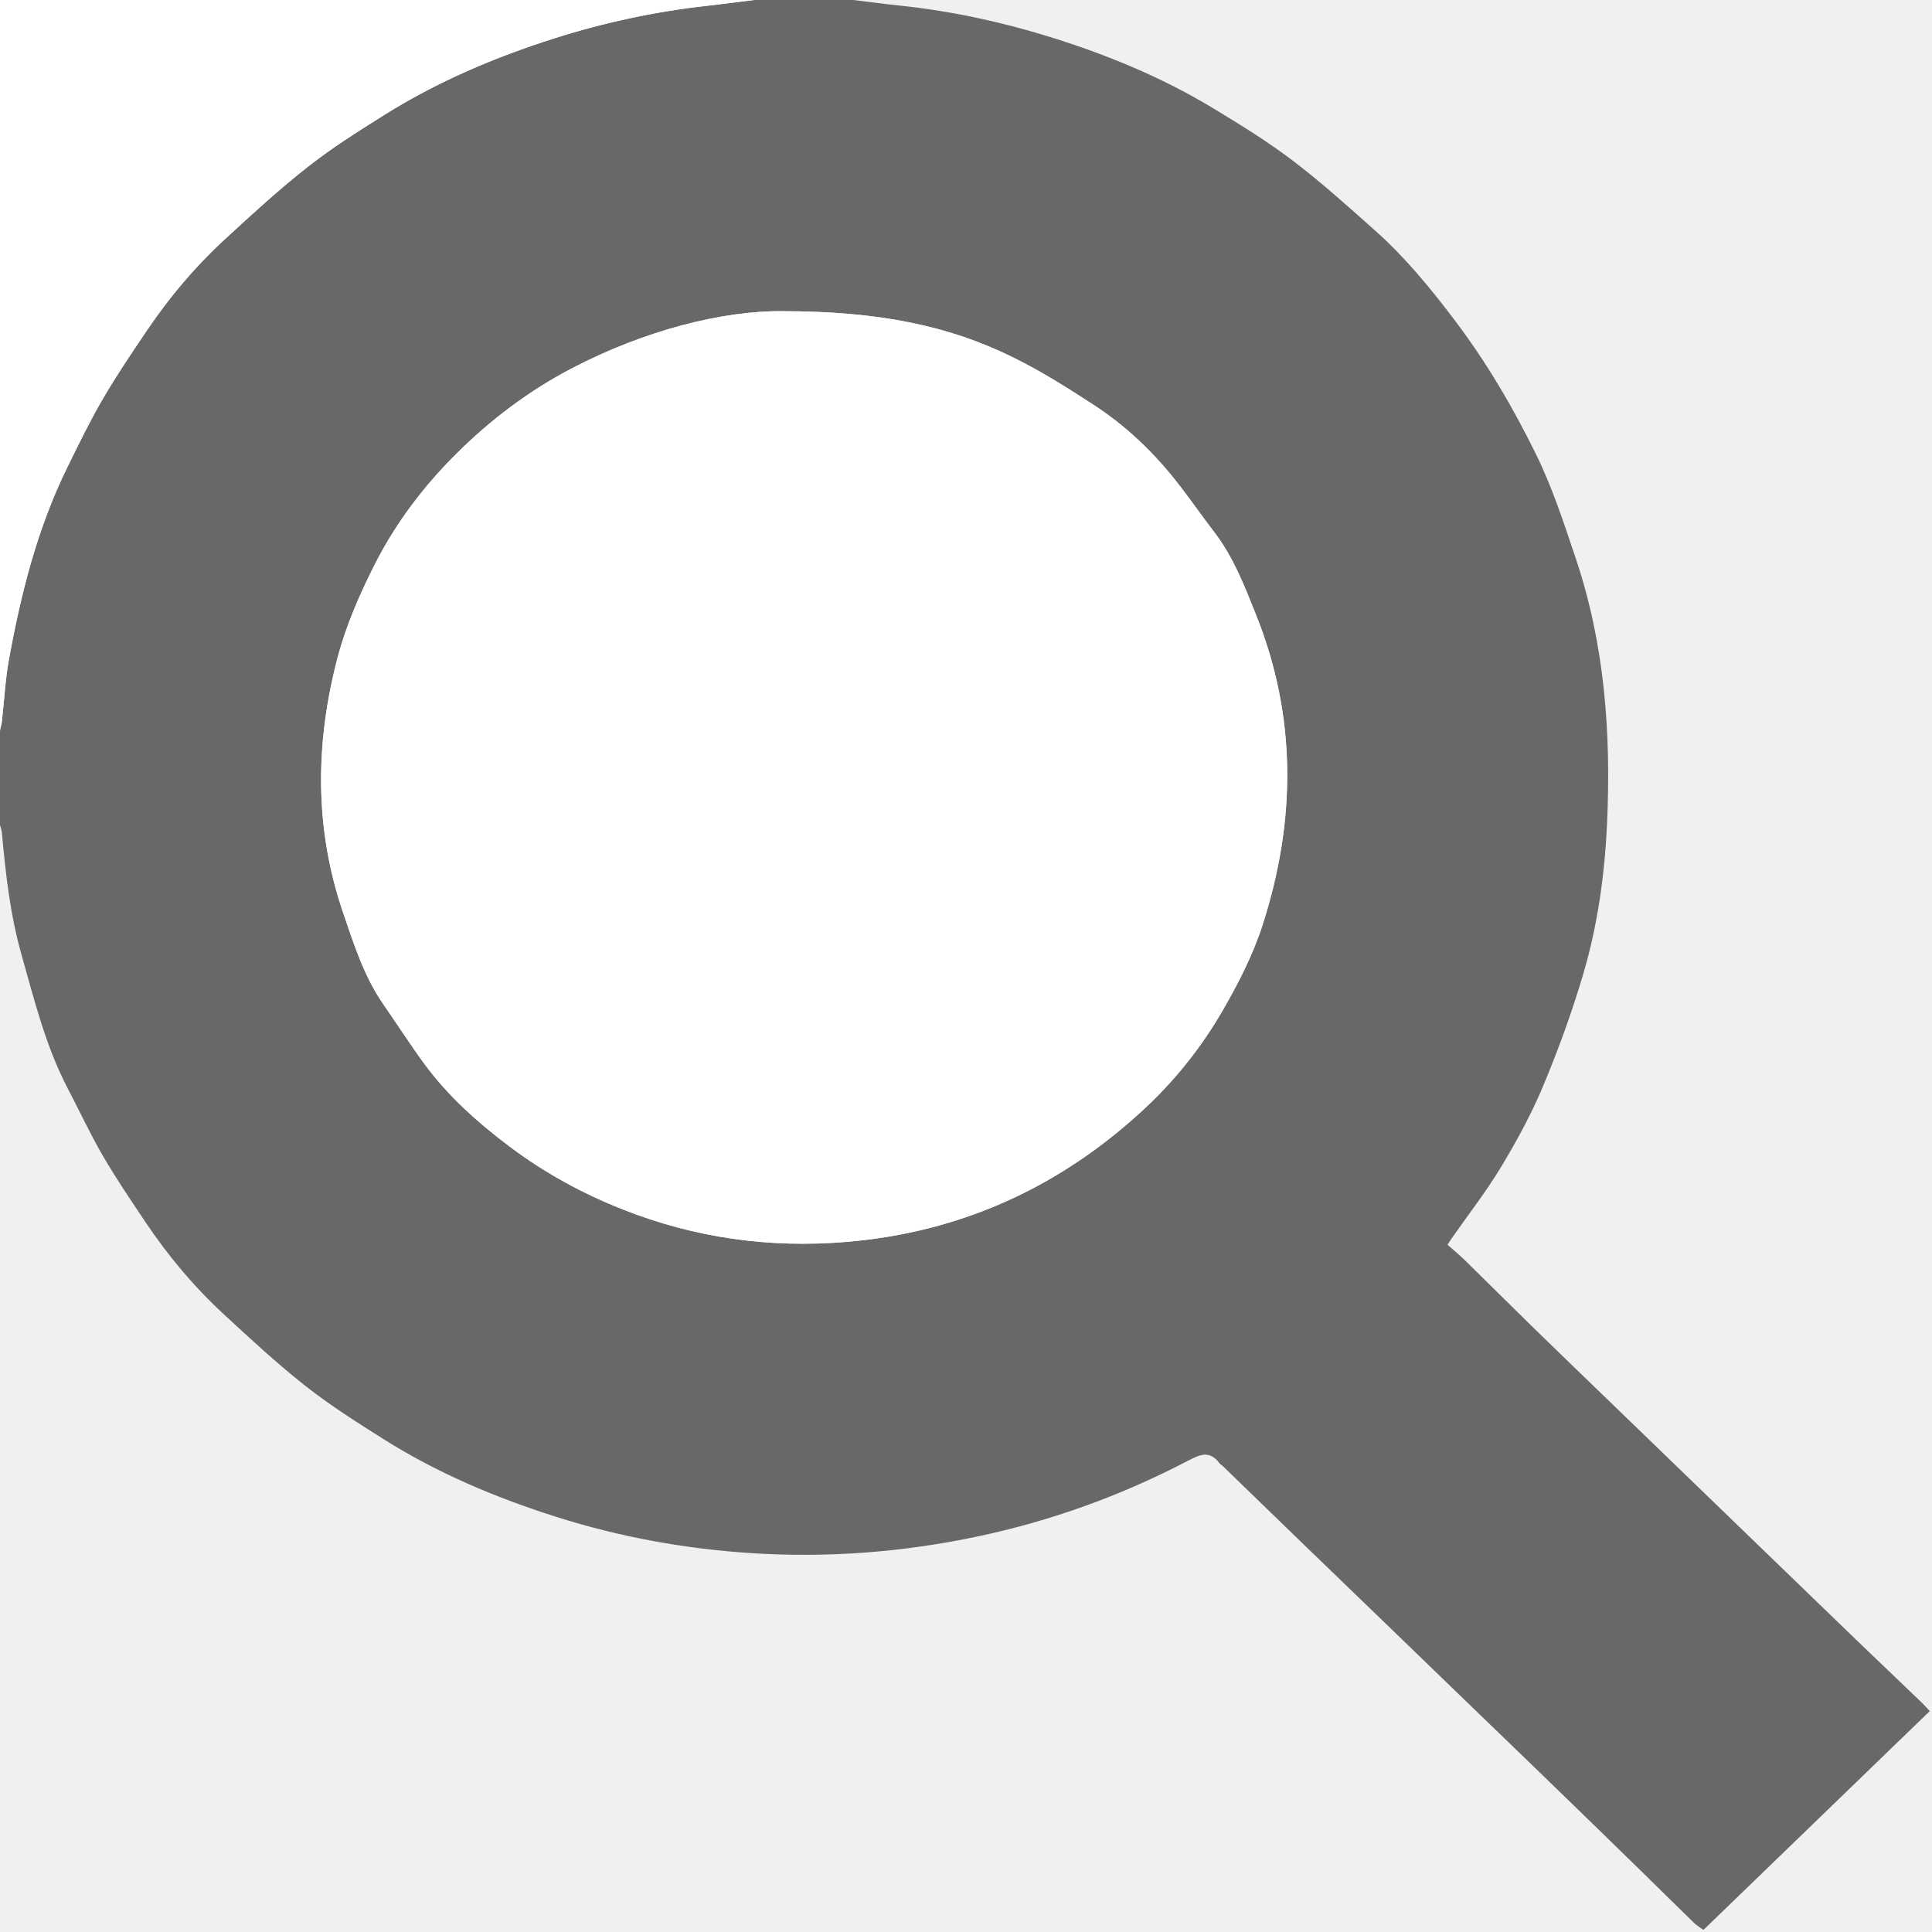
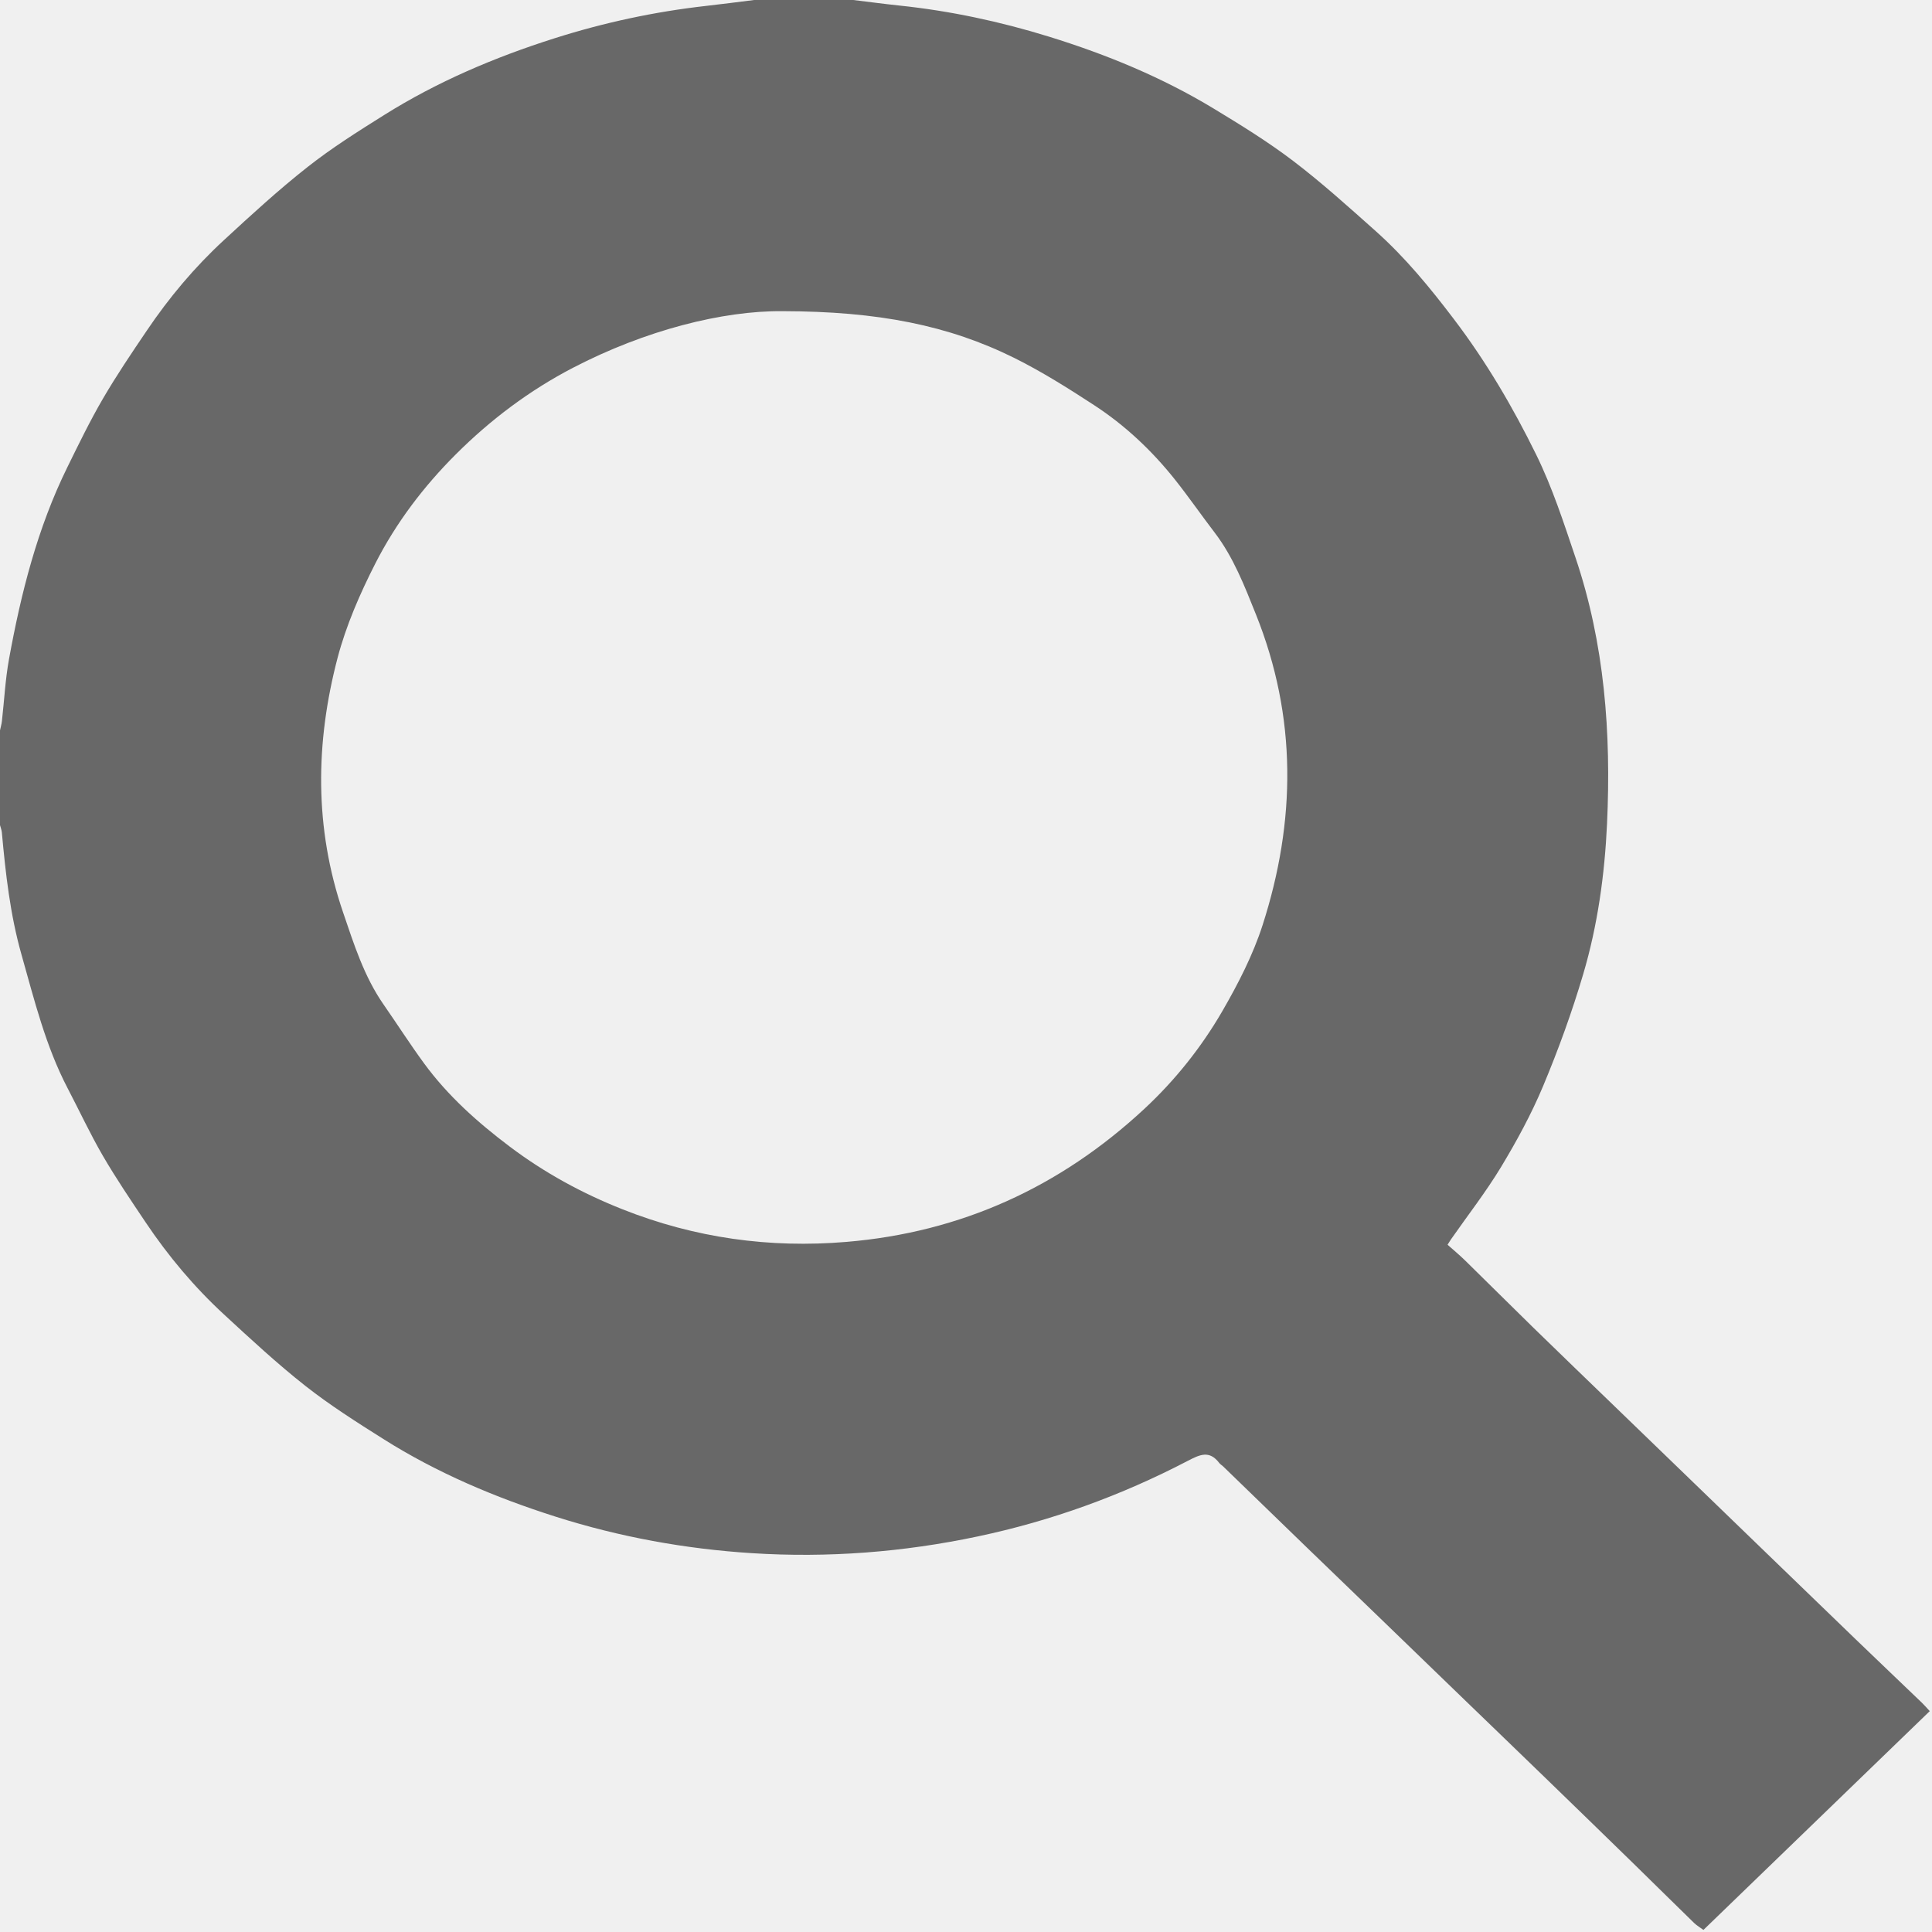
<svg xmlns="http://www.w3.org/2000/svg" version="1.1" id="Layer_1" x="0px" y="0px" width="50px" height="50px" viewBox="0 0 50 50" enable-background="new 0 0 50 50" xml:space="preserve">
  <g>
    <path fill="transparent" d="M22.082,0C31.388,0,40.694,0,50,0c0,17.438,0,34.875,0,52.313c-16.667,0-33.333,0-50,0   c0-10.319,0-20.639,0-30.958c0.017,0.064,0.042,0.127,0.048,0.191c0.097,1.066,0.214,2.124,0.508,3.161   c0.333,1.176,0.623,2.364,1.192,3.454c0.304,0.584,0.582,1.183,0.913,1.751c0.343,0.59,0.728,1.157,1.108,1.724   c0.585,0.874,1.259,1.674,2.029,2.385c0.686,0.633,1.372,1.27,2.103,1.846c0.639,0.503,1.33,0.941,2.018,1.375   c1.394,0.88,2.899,1.515,4.463,2.012c1.655,0.526,3.35,0.834,5.079,0.944c1.968,0.125,3.914-0.026,5.847-0.434   c1.898-0.402,3.705-1.056,5.425-1.952c0.322-0.168,0.567-0.284,0.823,0.054c0.025,0.033,0.065,0.054,0.095,0.083   c0.726,0.703,1.451,1.407,2.178,2.11c0.666,0.644,1.333,1.286,2,1.93c0.703,0.679,1.405,1.358,2.107,2.037   c0.672,0.649,1.346,1.297,2.017,1.948c0.786,0.762,1.572,1.525,2.356,2.29c0.513,0.5,1.022,1.005,1.535,1.505   c0.071,0.069,0.159,0.119,0.241,0.179c1.956-1.891,3.903-3.773,5.857-5.662c-0.089-0.095-0.143-0.159-0.203-0.217   c-0.571-0.548-1.144-1.093-1.714-1.642c-0.698-0.672-1.393-1.346-2.09-2.019c-0.702-0.679-1.404-1.358-2.107-2.037   c-0.684-0.661-1.369-1.322-2.053-1.984c-0.696-0.673-1.395-1.344-2.088-2.021c-0.591-0.577-1.176-1.161-1.766-1.739   c-0.147-0.143-0.305-0.274-0.458-0.411c0.045-0.072,0.066-0.108,0.09-0.142c0.434-0.622,0.903-1.222,1.294-1.87   c0.406-0.672,0.785-1.369,1.088-2.093c0.395-0.944,0.747-1.912,1.037-2.894c0.374-1.266,0.557-2.577,0.618-3.898   c0.108-2.343-0.061-4.655-0.819-6.895c-0.304-0.899-0.592-1.797-1.014-2.655c-0.607-1.236-1.296-2.409-2.127-3.503   c-0.62-0.816-1.265-1.605-2.028-2.284c-0.697-0.62-1.391-1.249-2.132-1.813c-0.654-0.498-1.357-0.931-2.06-1.357   C30.073,2,28.639,1.41,27.153,0.95c-1.269-0.393-2.562-0.668-3.882-0.807C22.874,0.101,22.478,0.048,22.082,0z" />
    <path fill="#686868" d="M22.082,0c0.396,0.048,0.791,0.101,1.188,0.143c1.321,0.138,2.613,0.414,3.882,0.807   C28.639,1.41,30.073,2,31.41,2.81c0.703,0.426,1.407,0.86,2.06,1.357c0.74,0.564,1.435,1.192,2.132,1.813   c0.763,0.68,1.409,1.468,2.028,2.284c0.831,1.094,1.52,2.267,2.127,3.503c0.421,0.858,0.71,1.756,1.014,2.655   c0.758,2.24,0.927,4.552,0.819,6.895c-0.061,1.321-0.243,2.632-0.618,3.898c-0.29,0.982-0.642,1.95-1.037,2.894   c-0.303,0.724-0.683,1.421-1.088,2.093c-0.392,0.648-0.86,1.248-1.294,1.87c-0.024,0.034-0.045,0.071-0.09,0.142   c0.153,0.136,0.311,0.267,0.458,0.411c0.591,0.578,1.175,1.162,1.766,1.739c0.693,0.676,1.392,1.348,2.088,2.021   c0.684,0.661,1.369,1.322,2.053,1.984c0.702,0.679,1.405,1.358,2.107,2.037c0.696,0.673,1.392,1.347,2.09,2.019   c0.57,0.549,1.143,1.094,1.714,1.642c0.06,0.058,0.115,0.122,0.203,0.217c-1.955,1.89-3.901,3.771-5.857,5.662   c-0.082-0.06-0.17-0.111-0.241-0.179c-0.514-0.5-1.022-1.004-1.535-1.505c-0.784-0.765-1.569-1.528-2.356-2.29   c-0.671-0.651-1.345-1.298-2.017-1.948c-0.703-0.679-1.404-1.358-2.107-2.037c-0.666-0.643-1.334-1.286-2-1.93   c-0.727-0.703-1.452-1.407-2.178-2.11c-0.03-0.029-0.07-0.05-0.095-0.083c-0.257-0.338-0.501-0.222-0.823-0.054   c-1.72,0.897-3.528,1.551-5.425,1.952c-1.932,0.409-3.879,0.559-5.847,0.434c-1.729-0.11-3.424-0.418-5.079-0.944   c-1.564-0.497-3.069-1.132-4.463-2.012c-0.688-0.434-1.379-0.872-2.018-1.375c-0.731-0.576-1.417-1.213-2.103-1.846   c-0.77-0.71-1.443-1.511-2.029-2.385c-0.38-0.567-0.765-1.134-1.108-1.724c-0.33-0.568-0.608-1.168-0.913-1.751   c-0.569-1.091-0.859-2.278-1.192-3.454c-0.294-1.037-0.411-2.096-0.508-3.161C0.042,21.481,0.017,21.418,0,21.354   c0-0.817,0-1.635,0-2.452c0.017-0.081,0.041-0.161,0.05-0.243c0.06-0.532,0.087-1.07,0.182-1.596   c0.312-1.715,0.737-3.398,1.51-4.969c0.294-0.598,0.586-1.2,0.921-1.775C3.015,9.715,3.408,9.134,3.8,8.555   C4.378,7.698,5.04,6.91,5.797,6.213C6.501,5.563,7.209,4.913,7.96,4.322c0.625-0.493,1.303-0.92,1.978-1.343   c1.381-0.867,2.869-1.498,4.416-1.989c1.282-0.407,2.59-0.688,3.926-0.838C18.693,0.106,19.105,0.051,19.517,0   C20.372,0,21.227,0,22.082,0z M20.252,8.053c-1.542-0.014-3.541,0.487-5.423,1.465c-1.124,0.584-2.134,1.343-3.033,2.241   c-0.833,0.831-1.547,1.773-2.082,2.823c-0.397,0.78-0.757,1.603-0.979,2.449c-0.575,2.195-0.601,4.4,0.143,6.579   c0.282,0.827,0.544,1.661,1.049,2.387c0.351,0.505,0.683,1.024,1.046,1.52c0.619,0.846,1.391,1.533,2.222,2.159   c0.9,0.678,1.875,1.209,2.919,1.622c1.868,0.74,3.799,1.01,5.794,0.842c2.961-0.248,5.527-1.415,7.711-3.446   c0.792-0.737,1.471-1.587,2.015-2.526c0.409-0.707,0.792-1.451,1.042-2.227c0.865-2.688,0.894-5.377-0.17-8.034   c-0.297-0.74-0.582-1.483-1.071-2.124c-0.348-0.455-0.674-0.927-1.03-1.375c-0.598-0.751-1.293-1.404-2.093-1.925   c-0.667-0.435-1.345-0.862-2.055-1.216C24.548,8.418,22.725,8.058,20.252,8.053z" />
-     <path fill="#FFFFFF" d="M19.517,0c-0.412,0.051-0.824,0.106-1.237,0.152c-1.336,0.15-2.644,0.431-3.926,0.838   c-1.547,0.491-3.035,1.122-4.416,1.989C9.264,3.402,8.585,3.829,7.96,4.322C7.209,4.913,6.501,5.563,5.797,6.213   C5.04,6.91,4.378,7.698,3.8,8.555c-0.392,0.58-0.785,1.161-1.137,1.765c-0.335,0.575-0.627,1.177-0.921,1.775   c-0.773,1.571-1.198,3.254-1.51,4.969c-0.096,0.525-0.122,1.064-0.182,1.596C0.041,18.741,0.017,18.821,0,18.902   C0,12.605,0,6.309,0,0C6.506,0,13.011,0,19.517,0z" />
-     <path fill="#FFFFFF" d="M20.252,8.053c2.473,0.004,4.296,0.365,6.002,1.214c0.71,0.354,1.388,0.781,2.055,1.216   c0.8,0.521,1.495,1.174,2.093,1.925c0.356,0.448,0.683,0.92,1.03,1.375c0.489,0.64,0.775,1.384,1.071,2.124   c1.065,2.656,1.035,5.346,0.17,8.034c-0.25,0.776-0.632,1.52-1.042,2.227c-0.543,0.938-1.222,1.789-2.015,2.526   c-2.183,2.031-4.75,3.198-7.711,3.446c-1.995,0.167-3.926-0.103-5.794-0.842c-1.043-0.413-2.018-0.945-2.919-1.622   c-0.831-0.625-1.603-1.313-2.222-2.159c-0.363-0.496-0.695-1.015-1.046-1.52c-0.504-0.726-0.767-1.56-1.049-2.387   c-0.743-2.179-0.718-4.384-0.143-6.579c0.222-0.846,0.582-1.669,0.979-2.449c0.535-1.051,1.249-1.992,2.082-2.823   c0.899-0.897,1.908-1.657,3.033-2.241C16.711,8.54,18.71,8.039,20.252,8.053z" />
+     <path fill="transparent" d="M19.517,0c-0.412,0.051-0.824,0.106-1.237,0.152c-1.336,0.15-2.644,0.431-3.926,0.838   c-1.547,0.491-3.035,1.122-4.416,1.989C9.264,3.402,8.585,3.829,7.96,4.322C7.209,4.913,6.501,5.563,5.797,6.213   C5.04,6.91,4.378,7.698,3.8,8.555c-0.392,0.58-0.785,1.161-1.137,1.765c-0.335,0.575-0.627,1.177-0.921,1.775   c-0.773,1.571-1.198,3.254-1.51,4.969c-0.096,0.525-0.122,1.064-0.182,1.596C0.041,18.741,0.017,18.821,0,18.902   C0,12.605,0,6.309,0,0C6.506,0,13.011,0,19.517,0z" />
+     <path fill="transparent" d="M20.252,8.053c2.473,0.004,4.296,0.365,6.002,1.214c0.71,0.354,1.388,0.781,2.055,1.216   c0.8,0.521,1.495,1.174,2.093,1.925c0.356,0.448,0.683,0.92,1.03,1.375c0.489,0.64,0.775,1.384,1.071,2.124   c1.065,2.656,1.035,5.346,0.17,8.034c-0.25,0.776-0.632,1.52-1.042,2.227c-0.543,0.938-1.222,1.789-2.015,2.526   c-2.183,2.031-4.75,3.198-7.711,3.446c-1.995,0.167-3.926-0.103-5.794-0.842c-1.043-0.413-2.018-0.945-2.919-1.622   c-0.831-0.625-1.603-1.313-2.222-2.159c-0.363-0.496-0.695-1.015-1.046-1.52c-0.504-0.726-0.767-1.56-1.049-2.387   c-0.743-2.179-0.718-4.384-0.143-6.579c0.222-0.846,0.582-1.669,0.979-2.449c0.535-1.051,1.249-1.992,2.082-2.823   c0.899-0.897,1.908-1.657,3.033-2.241C16.711,8.54,18.71,8.039,20.252,8.053z" />
  </g>
</svg>
